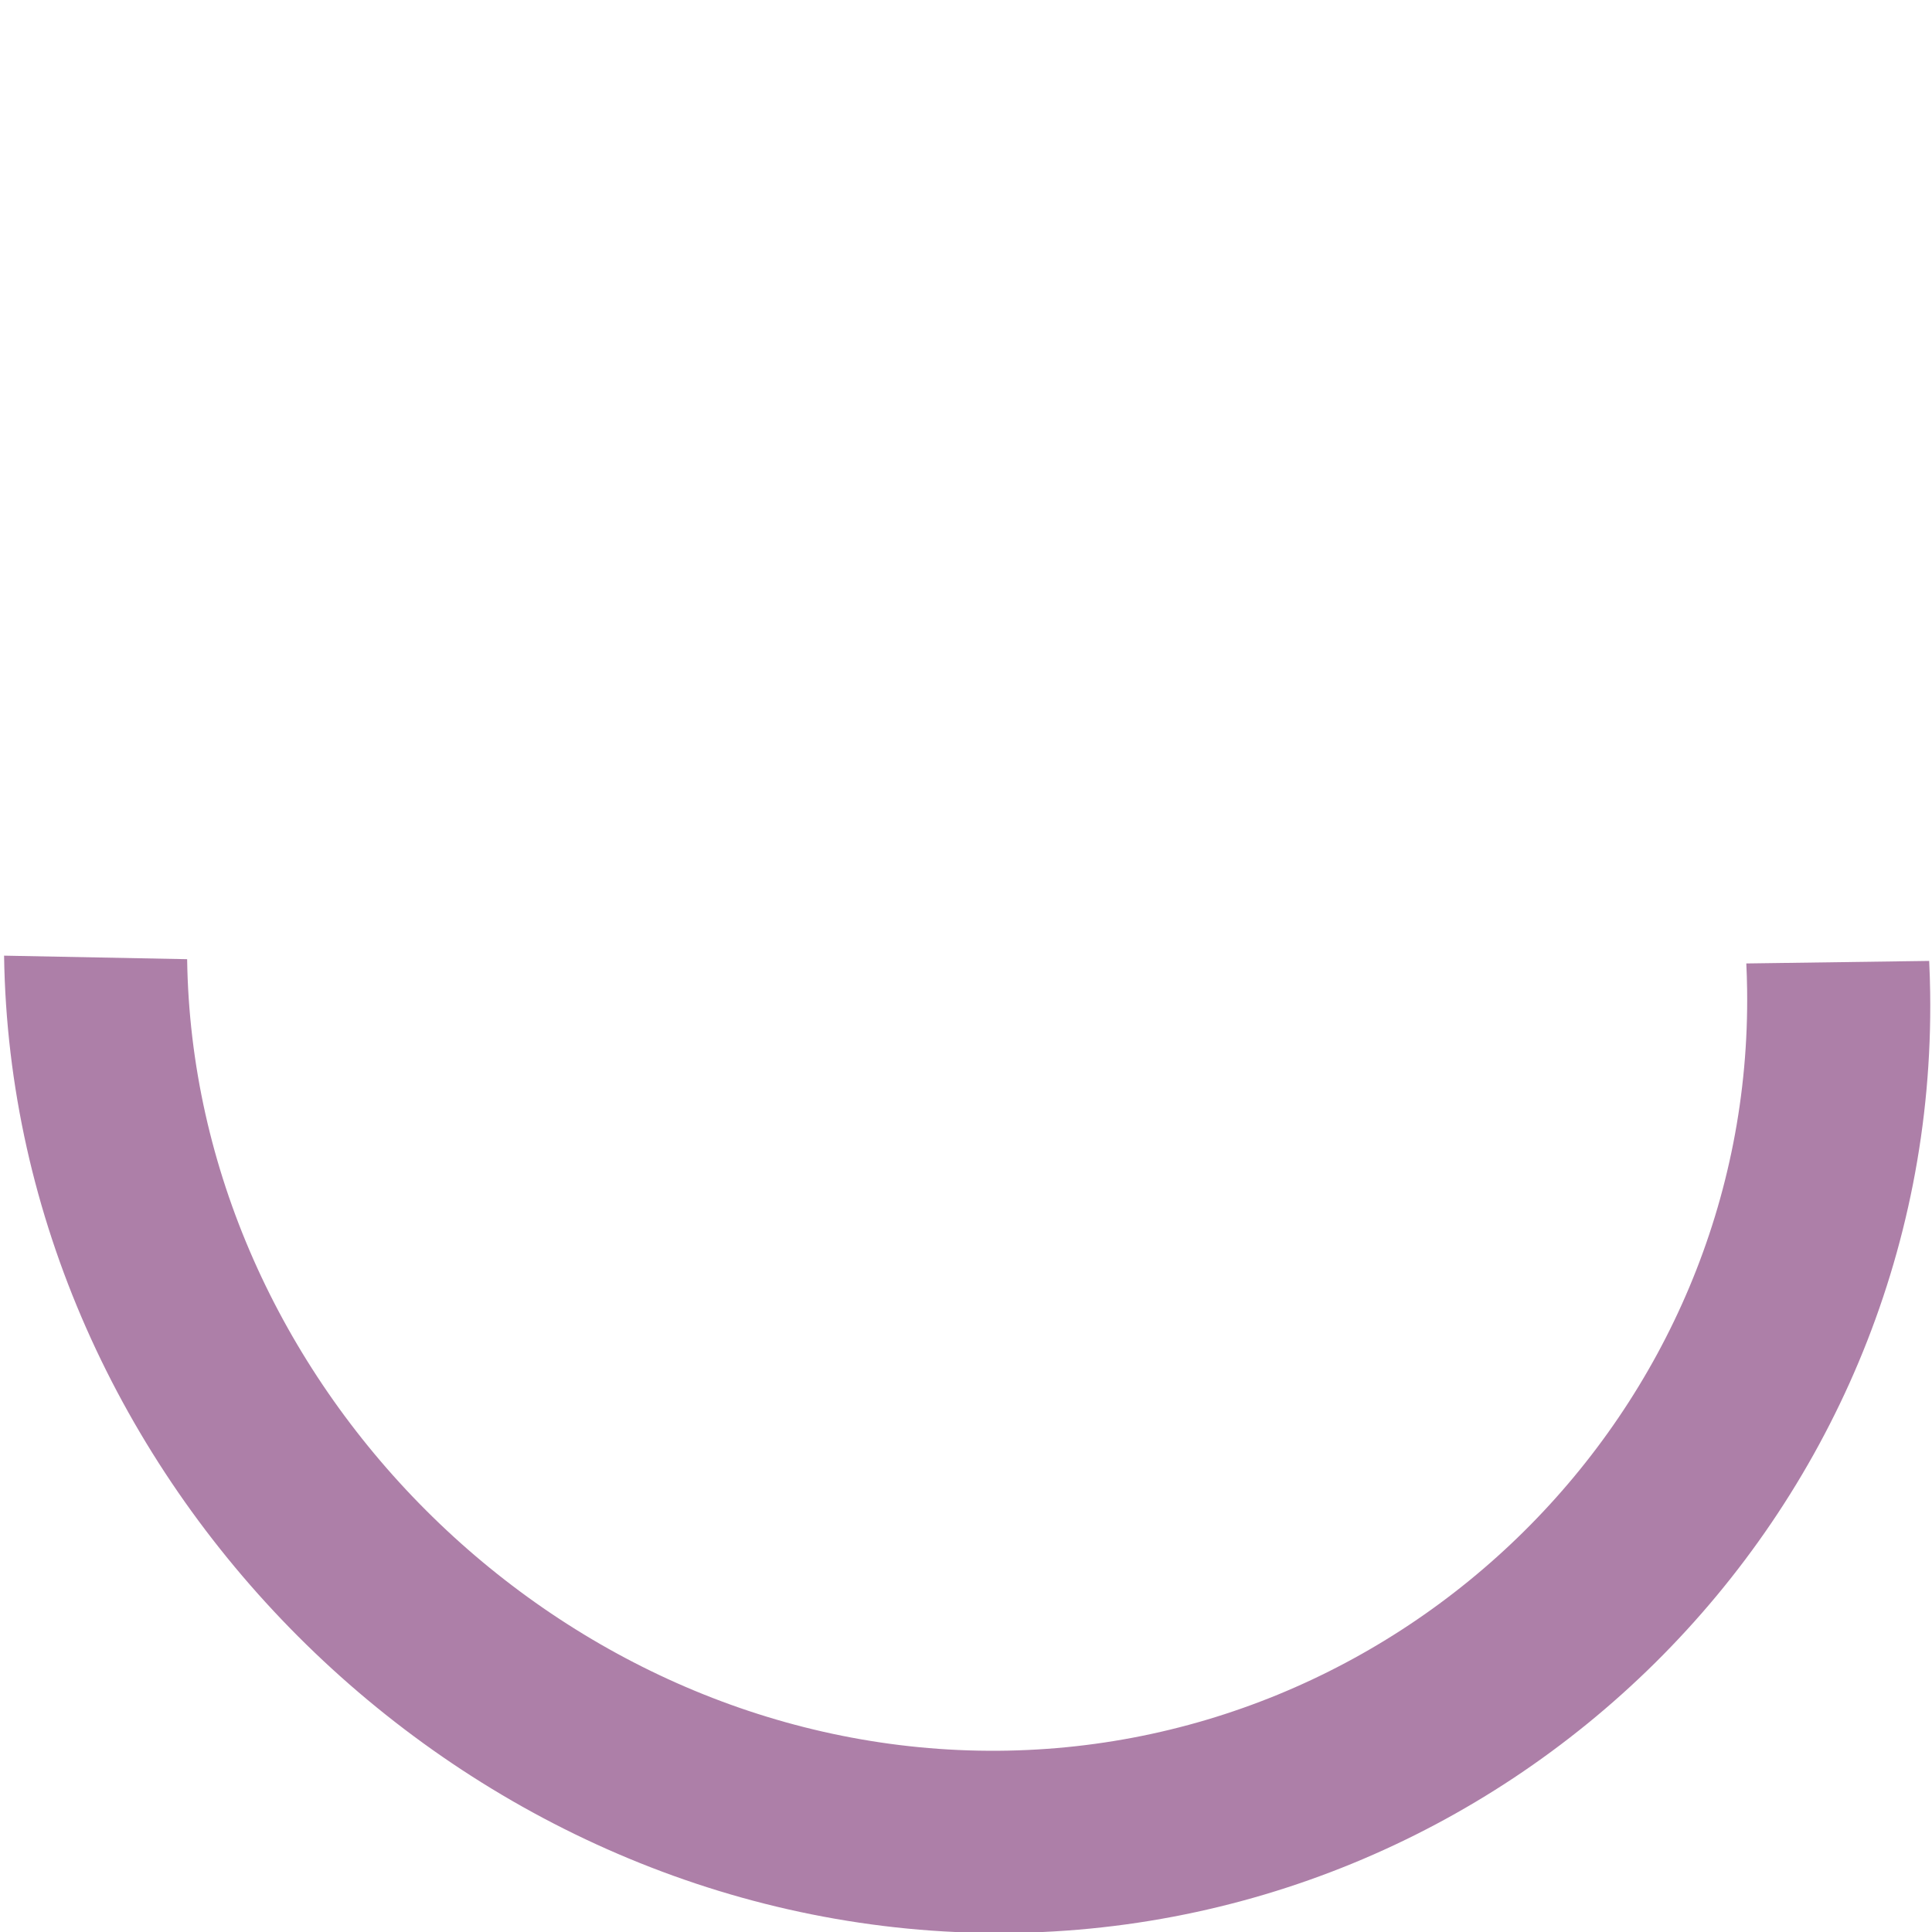
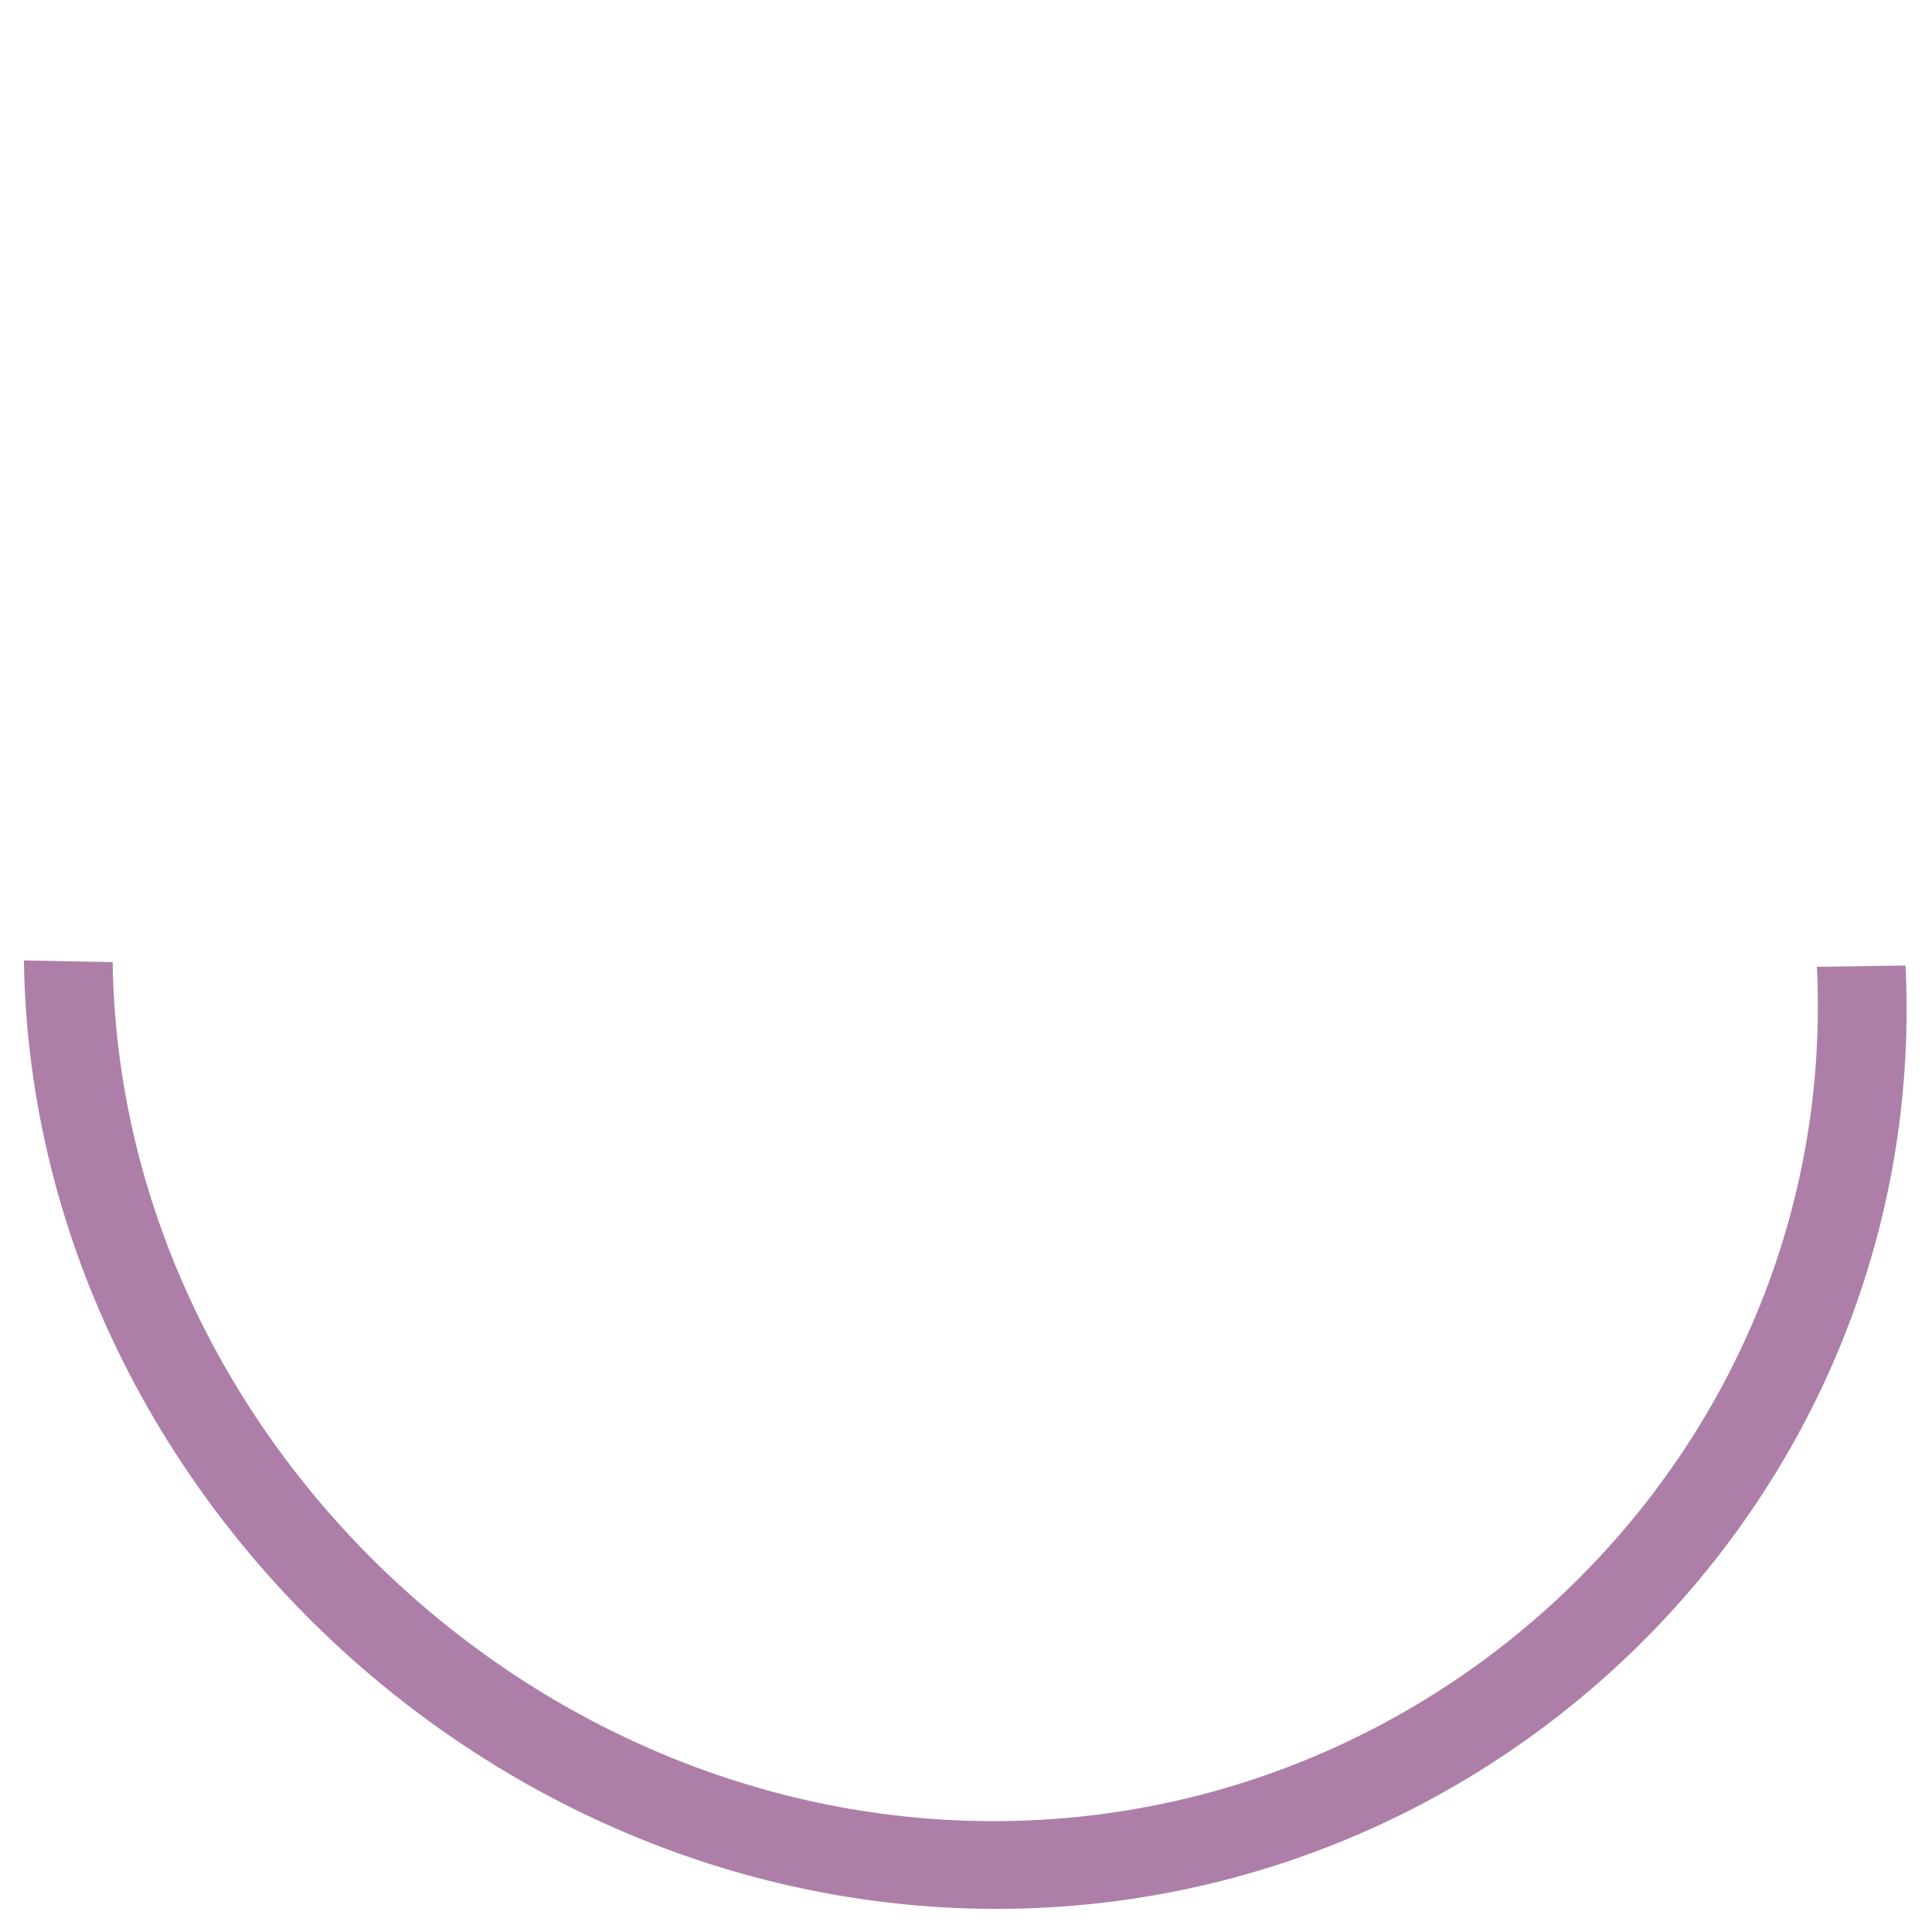
<svg xmlns="http://www.w3.org/2000/svg" width="30" height="30" id="svg2986" version="1.1">
  <defs id="defs2988" />
  <g id="root" transform="">
    <g id="layer1" transform="translate(-126.1349,-254.7165)">
-       <path style="fill:#000000;fill-opacity:0;stroke:#ad7fa8;stroke-width:68.459;stroke-linecap:butt;stroke-linejoin:miter;stroke-miterlimit:4;stroke-opacity:1;stroke-dasharray:none" id="path2998" d="M 442.243,426.365 C 285.203,343.542 223.175,143.074 305.997,-13.966 388.82,-171.006 589.288,-233.035 746.328,-150.212 c 3.198,1.687 6.368,3.427 9.508,5.219" transform="matrix(0.01884899,-0.03618379,-0.03700112,-0.01998914,135.0597,294.108)" />
+       <path style="fill:#000000;fill-opacity:0;stroke:#ad7fa8;stroke-width:32.255;stroke-linecap:butt;stroke-linejoin:miter;stroke-miterlimit:4;stroke-opacity:1;stroke-dasharray:none" id="path2998" d="M 442.243,426.365 C 285.203,343.542 223.175,143.074 305.997,-13.966 388.82,-171.006 589.288,-233.035 746.328,-150.212 c 3.198,1.687 6.368,3.427 9.508,5.219" transform="matrix(0.01939863,-0.03697028,-0.03808006,-0.02042361,134.8524,294.7012)" />
    </g>
  </g>
</svg>
